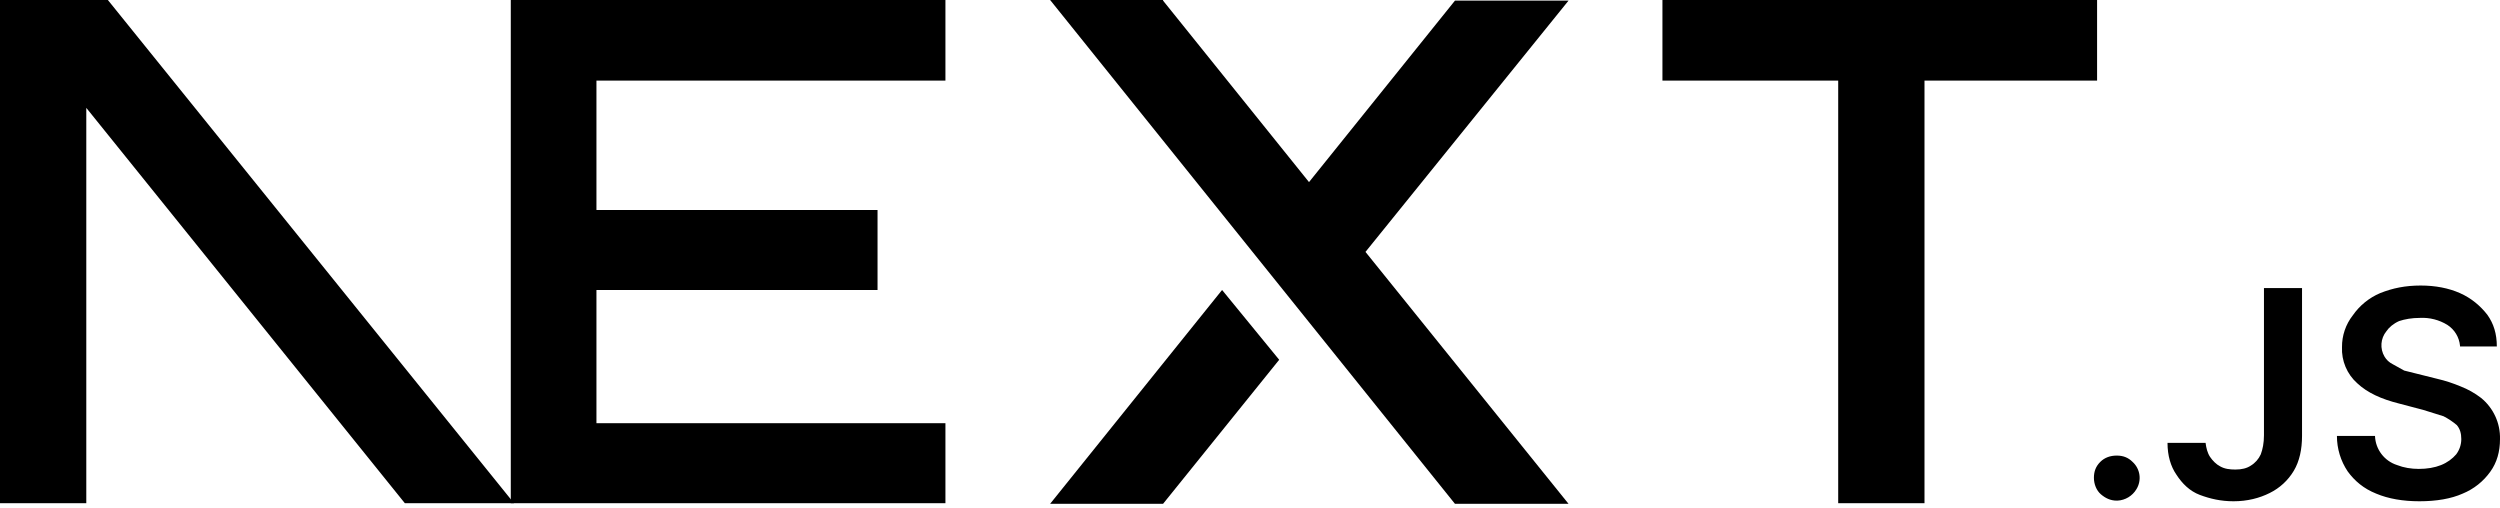
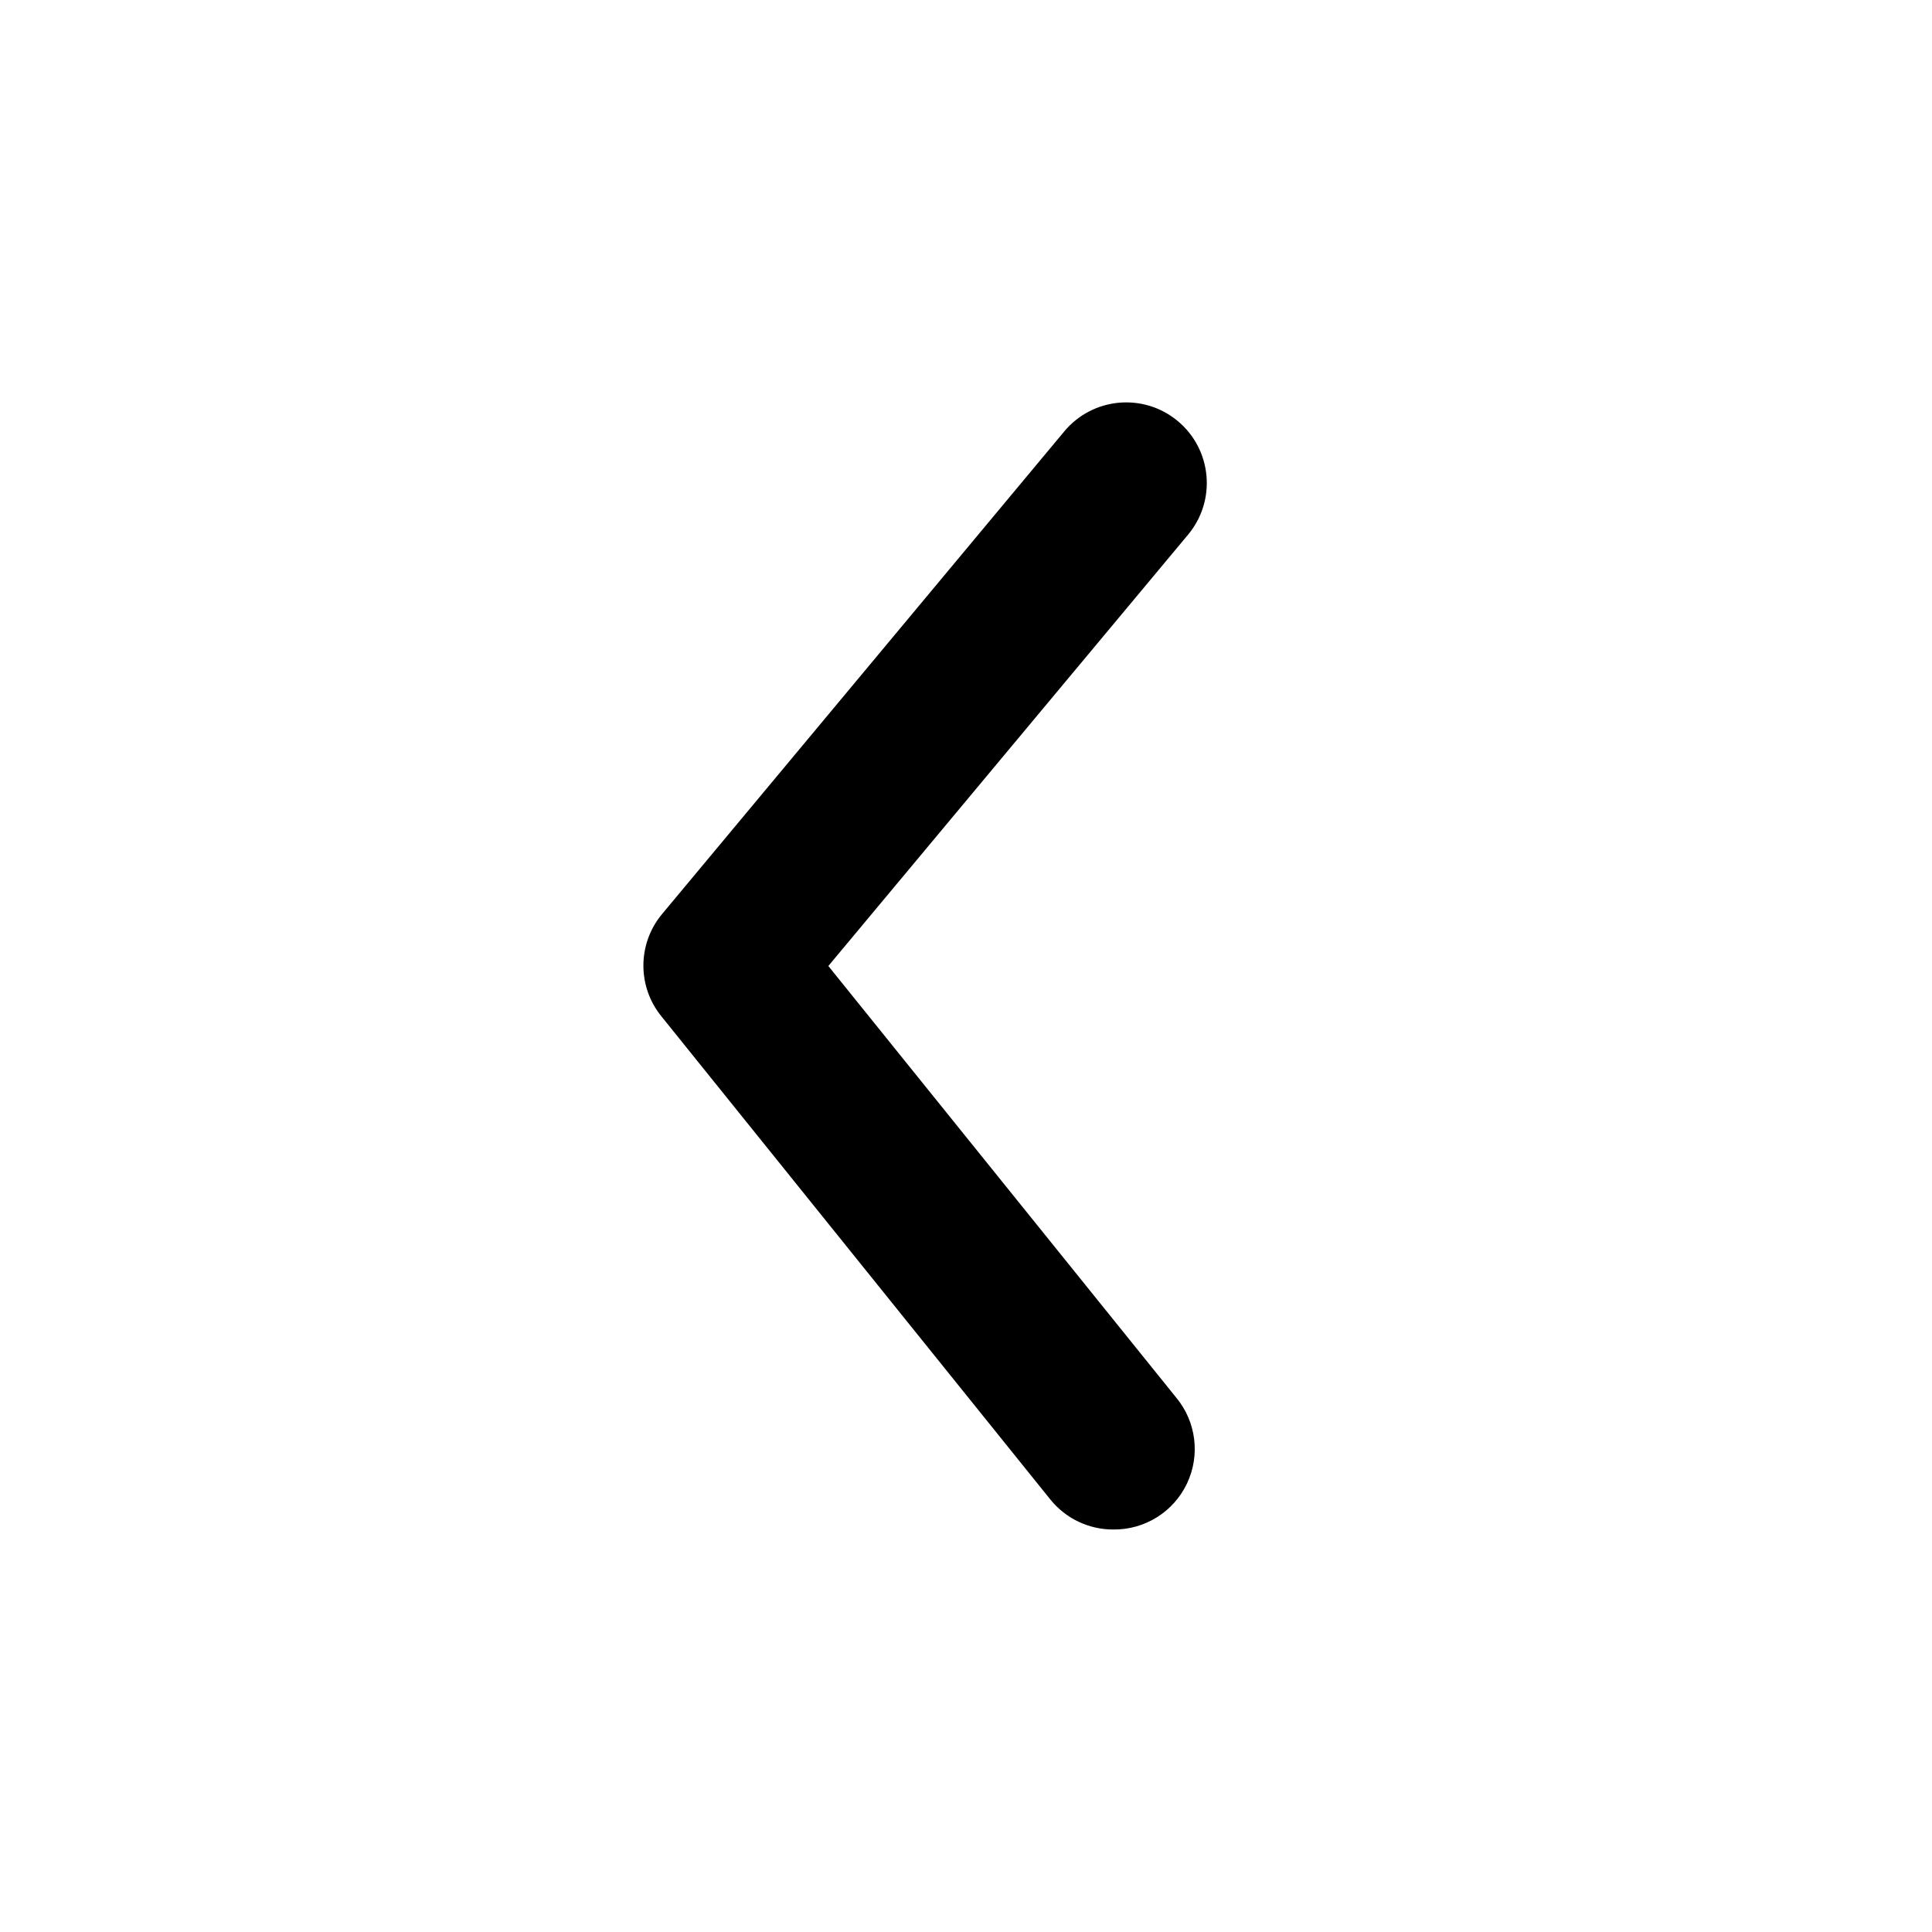
- <svg xmlns="http://www.w3.org/2000/svg" fill="none" viewBox="0 0 394 80">
-   <path fill="#000" d="M262 0h68.5v12.7h-27.2v66.6h-13.6V12.7H262V0ZM149 0v12.7H94v20.4h44.3v12.6H94v21h55v12.6H80.5V0h68.7zm34.3 0h-17.8l63.8 79.4h17.9l-32-39.7 32-39.6h-17.9l-23 28.6-23-28.6zm18.3 56.7-9-11-27.1 33.7h17.8l18.3-22.7z" />
-   <path fill="#000" d="M81 79.3 17 0H0v79.3h13.6V17l50.2 62.3H81Zm252.6-.4c-1 0-1.8-.4-2.5-1s-1.1-1.6-1.1-2.6.3-1.8 1-2.5 1.6-1 2.6-1 1.8.3 2.5 1a3.4 3.4 0 0 1 .6 4.3 3.7 3.7 0 0 1-3 1.8zm23.2-33.5h6v23.3c0 2.1-.4 4-1.3 5.5a9.1 9.1 0 0 1-3.8 3.5c-1.6.8-3.5 1.3-5.7 1.3-2 0-3.7-.4-5.3-1s-2.8-1.8-3.7-3.2c-.9-1.3-1.4-3-1.4-5h6c.1.8.3 1.6.7 2.2s1 1.2 1.6 1.5c.7.4 1.5.5 2.4.5 1 0 1.8-.2 2.4-.6a4 4 0 0 0 1.6-1.8c.3-.8.5-1.8.5-3V45.5zm30.9 9.1a4.4 4.4 0 0 0-2-3.3 7.5 7.5 0 0 0-4.3-1.1c-1.3 0-2.4.2-3.3.5-.9.4-1.6 1-2 1.6a3.5 3.5 0 0 0-.3 4c.3.5.7.9 1.3 1.2l1.8 1 2 .5 3.2.8c1.3.3 2.5.7 3.7 1.2a13 13 0 0 1 3.2 1.8 8.1 8.1 0 0 1 3 6.5c0 2-.5 3.7-1.5 5.1a10 10 0 0 1-4.4 3.5c-1.8.8-4.1 1.2-6.8 1.2-2.6 0-4.9-.4-6.8-1.2-2-.8-3.4-2-4.5-3.5a10 10 0 0 1-1.7-5.6h6a5 5 0 0 0 3.5 4.6c1 .4 2.2.6 3.4.6 1.3 0 2.5-.2 3.5-.6 1-.4 1.8-1 2.4-1.7a4 4 0 0 0 .8-2.4c0-.9-.2-1.6-.7-2.2a11 11 0 0 0-2.1-1.4l-3.2-1-3.8-1c-2.8-.7-5-1.7-6.6-3.2a7.2 7.2 0 0 1-2.4-5.7 8 8 0 0 1 1.7-5 10 10 0 0 1 4.3-3.5c2-.8 4-1.2 6.4-1.2 2.3 0 4.4.4 6.2 1.2 1.8.8 3.2 2 4.3 3.4 1 1.4 1.5 3 1.5 5h-5.8z" />
+ <svg xmlns="http://www.w3.org/2000/svg" fill="#000000" width="800px" height="800px" viewBox="0 0 24 24">
+   <g data-name="Layer 2">
+     <g data-name="arrow-ios-back">
+       <rect width="24" height="24" transform="rotate(90 12 12)" opacity="0" />
+       <path d="M13.83 19a1 1 0 0 1-.78-.37l-4.83-6a1 1 0 0 1 0-1.27l5-6a1 1 0 0 1 1.54 1.28L10.29 12l4.32 5.36a1 1 0 0 1-.78 1.64z" />
+     </g>
+   </g>
</svg>
